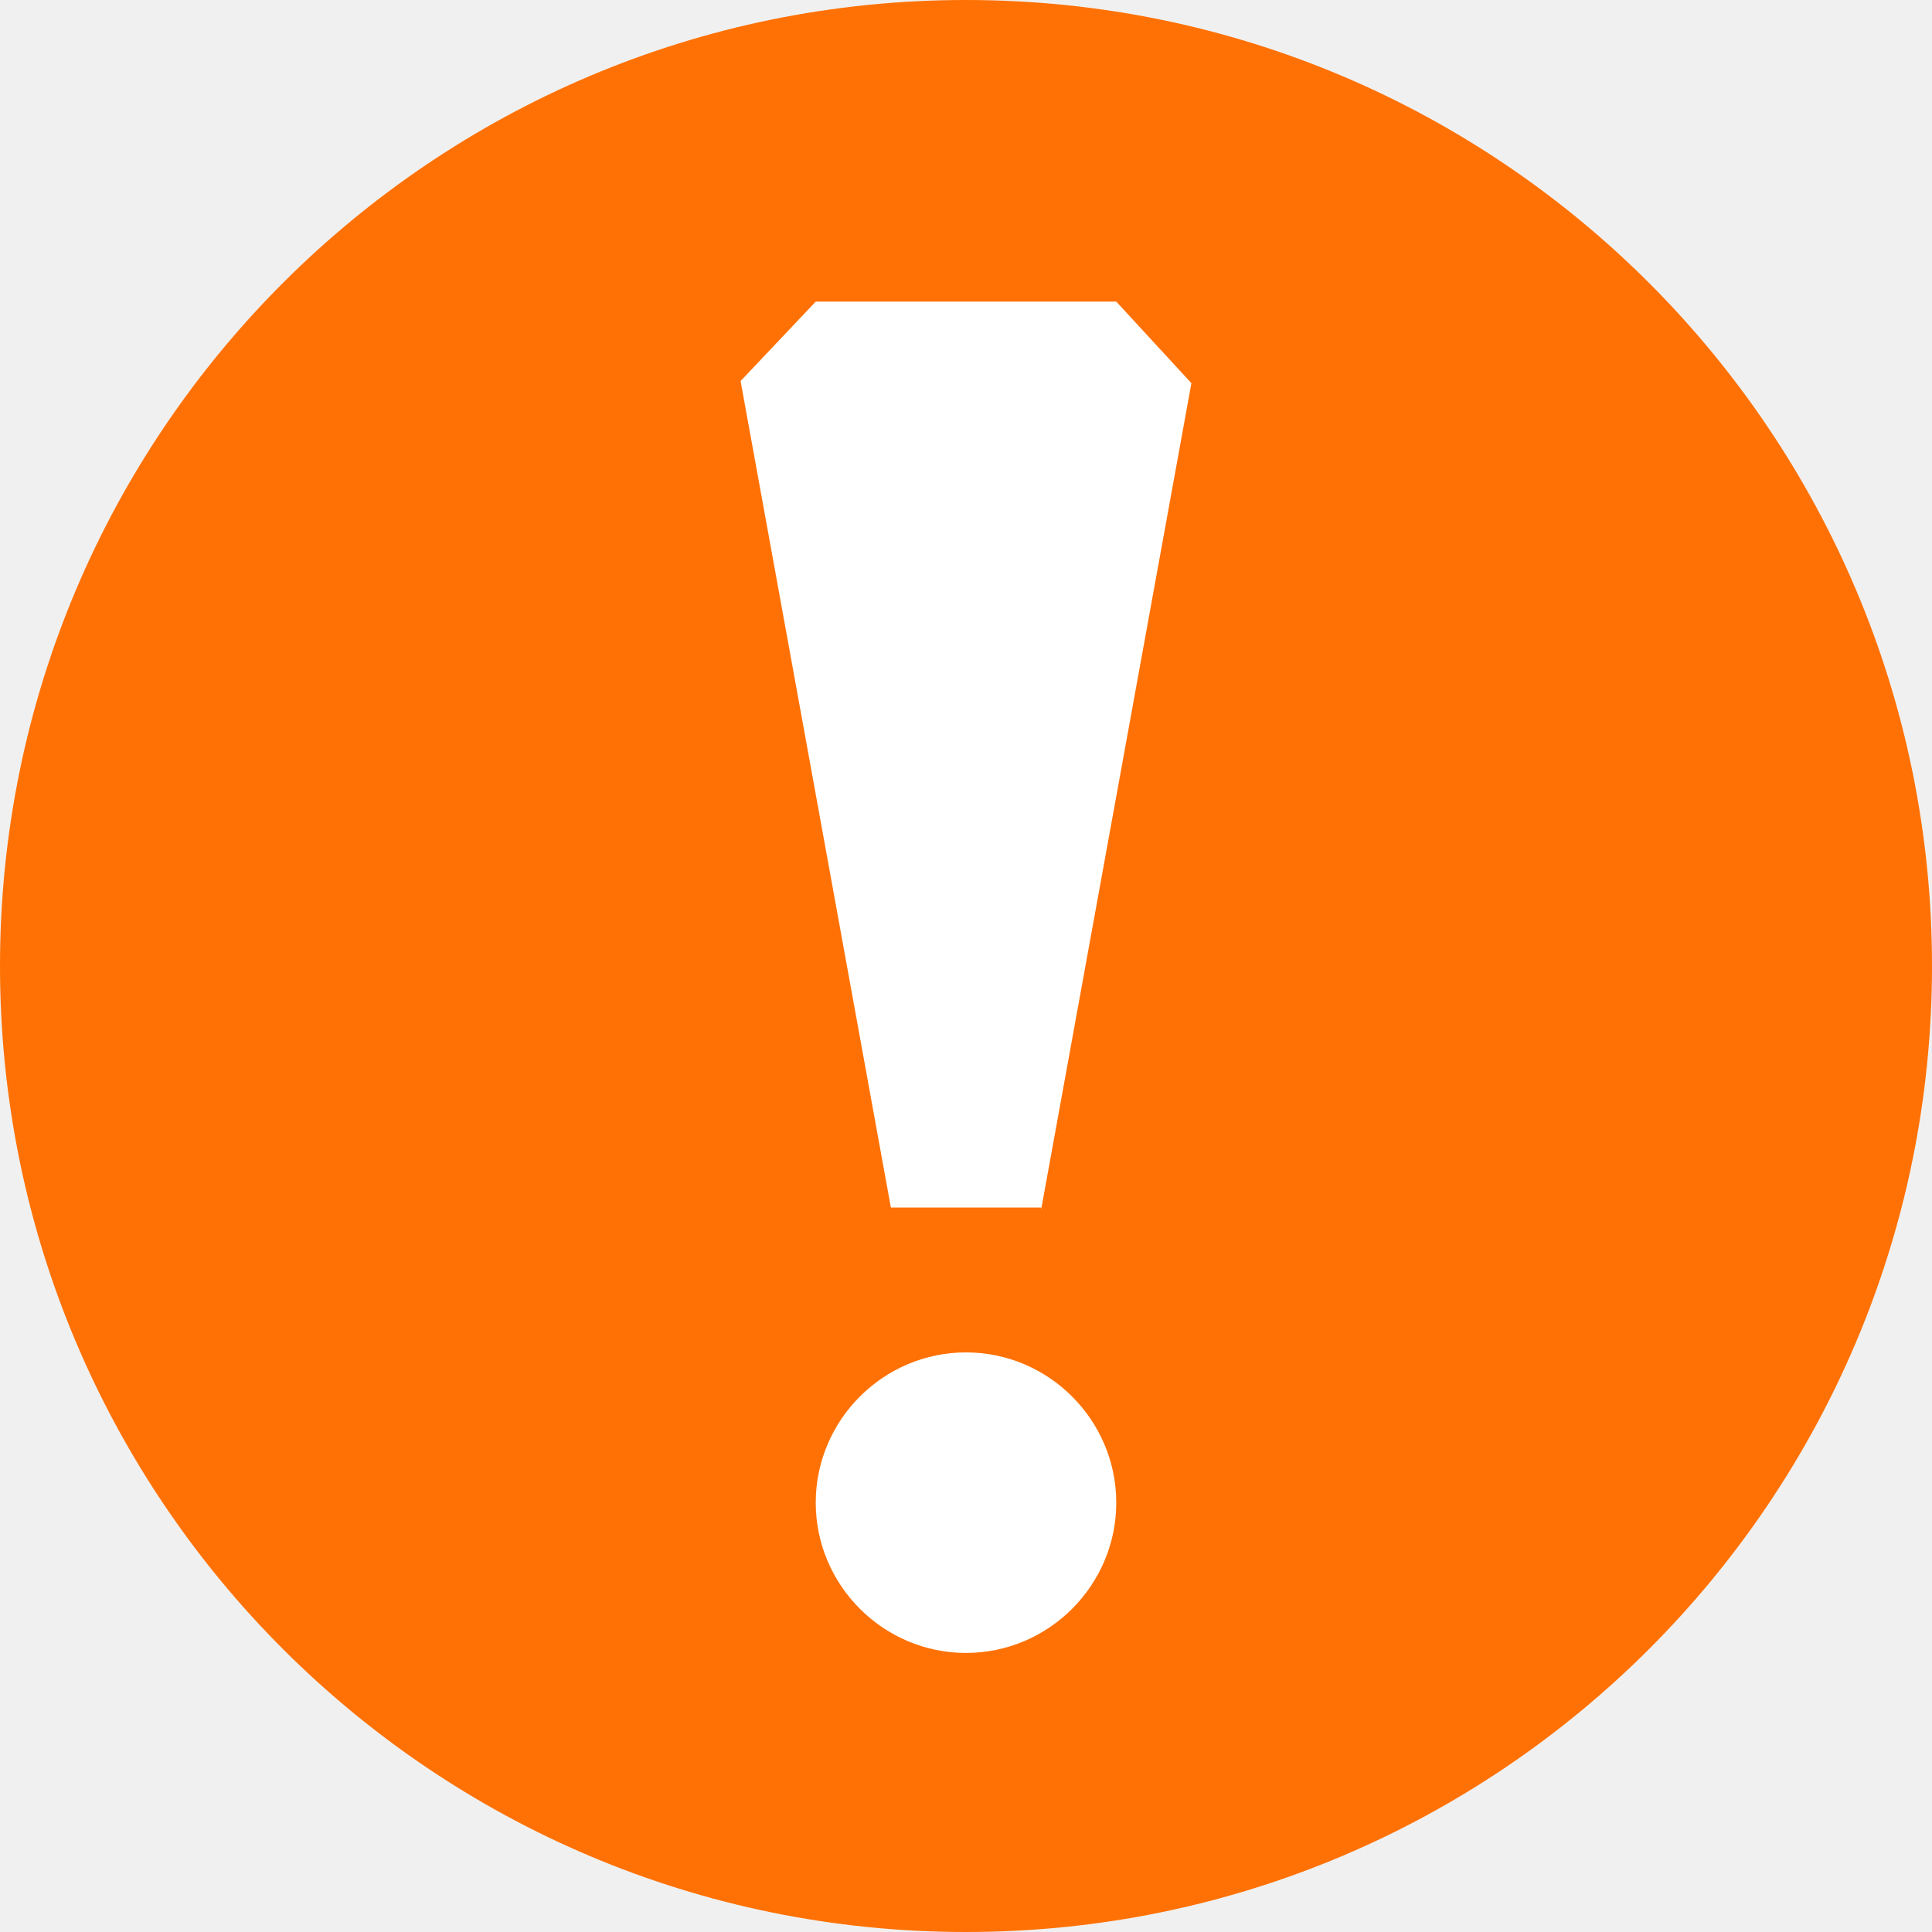
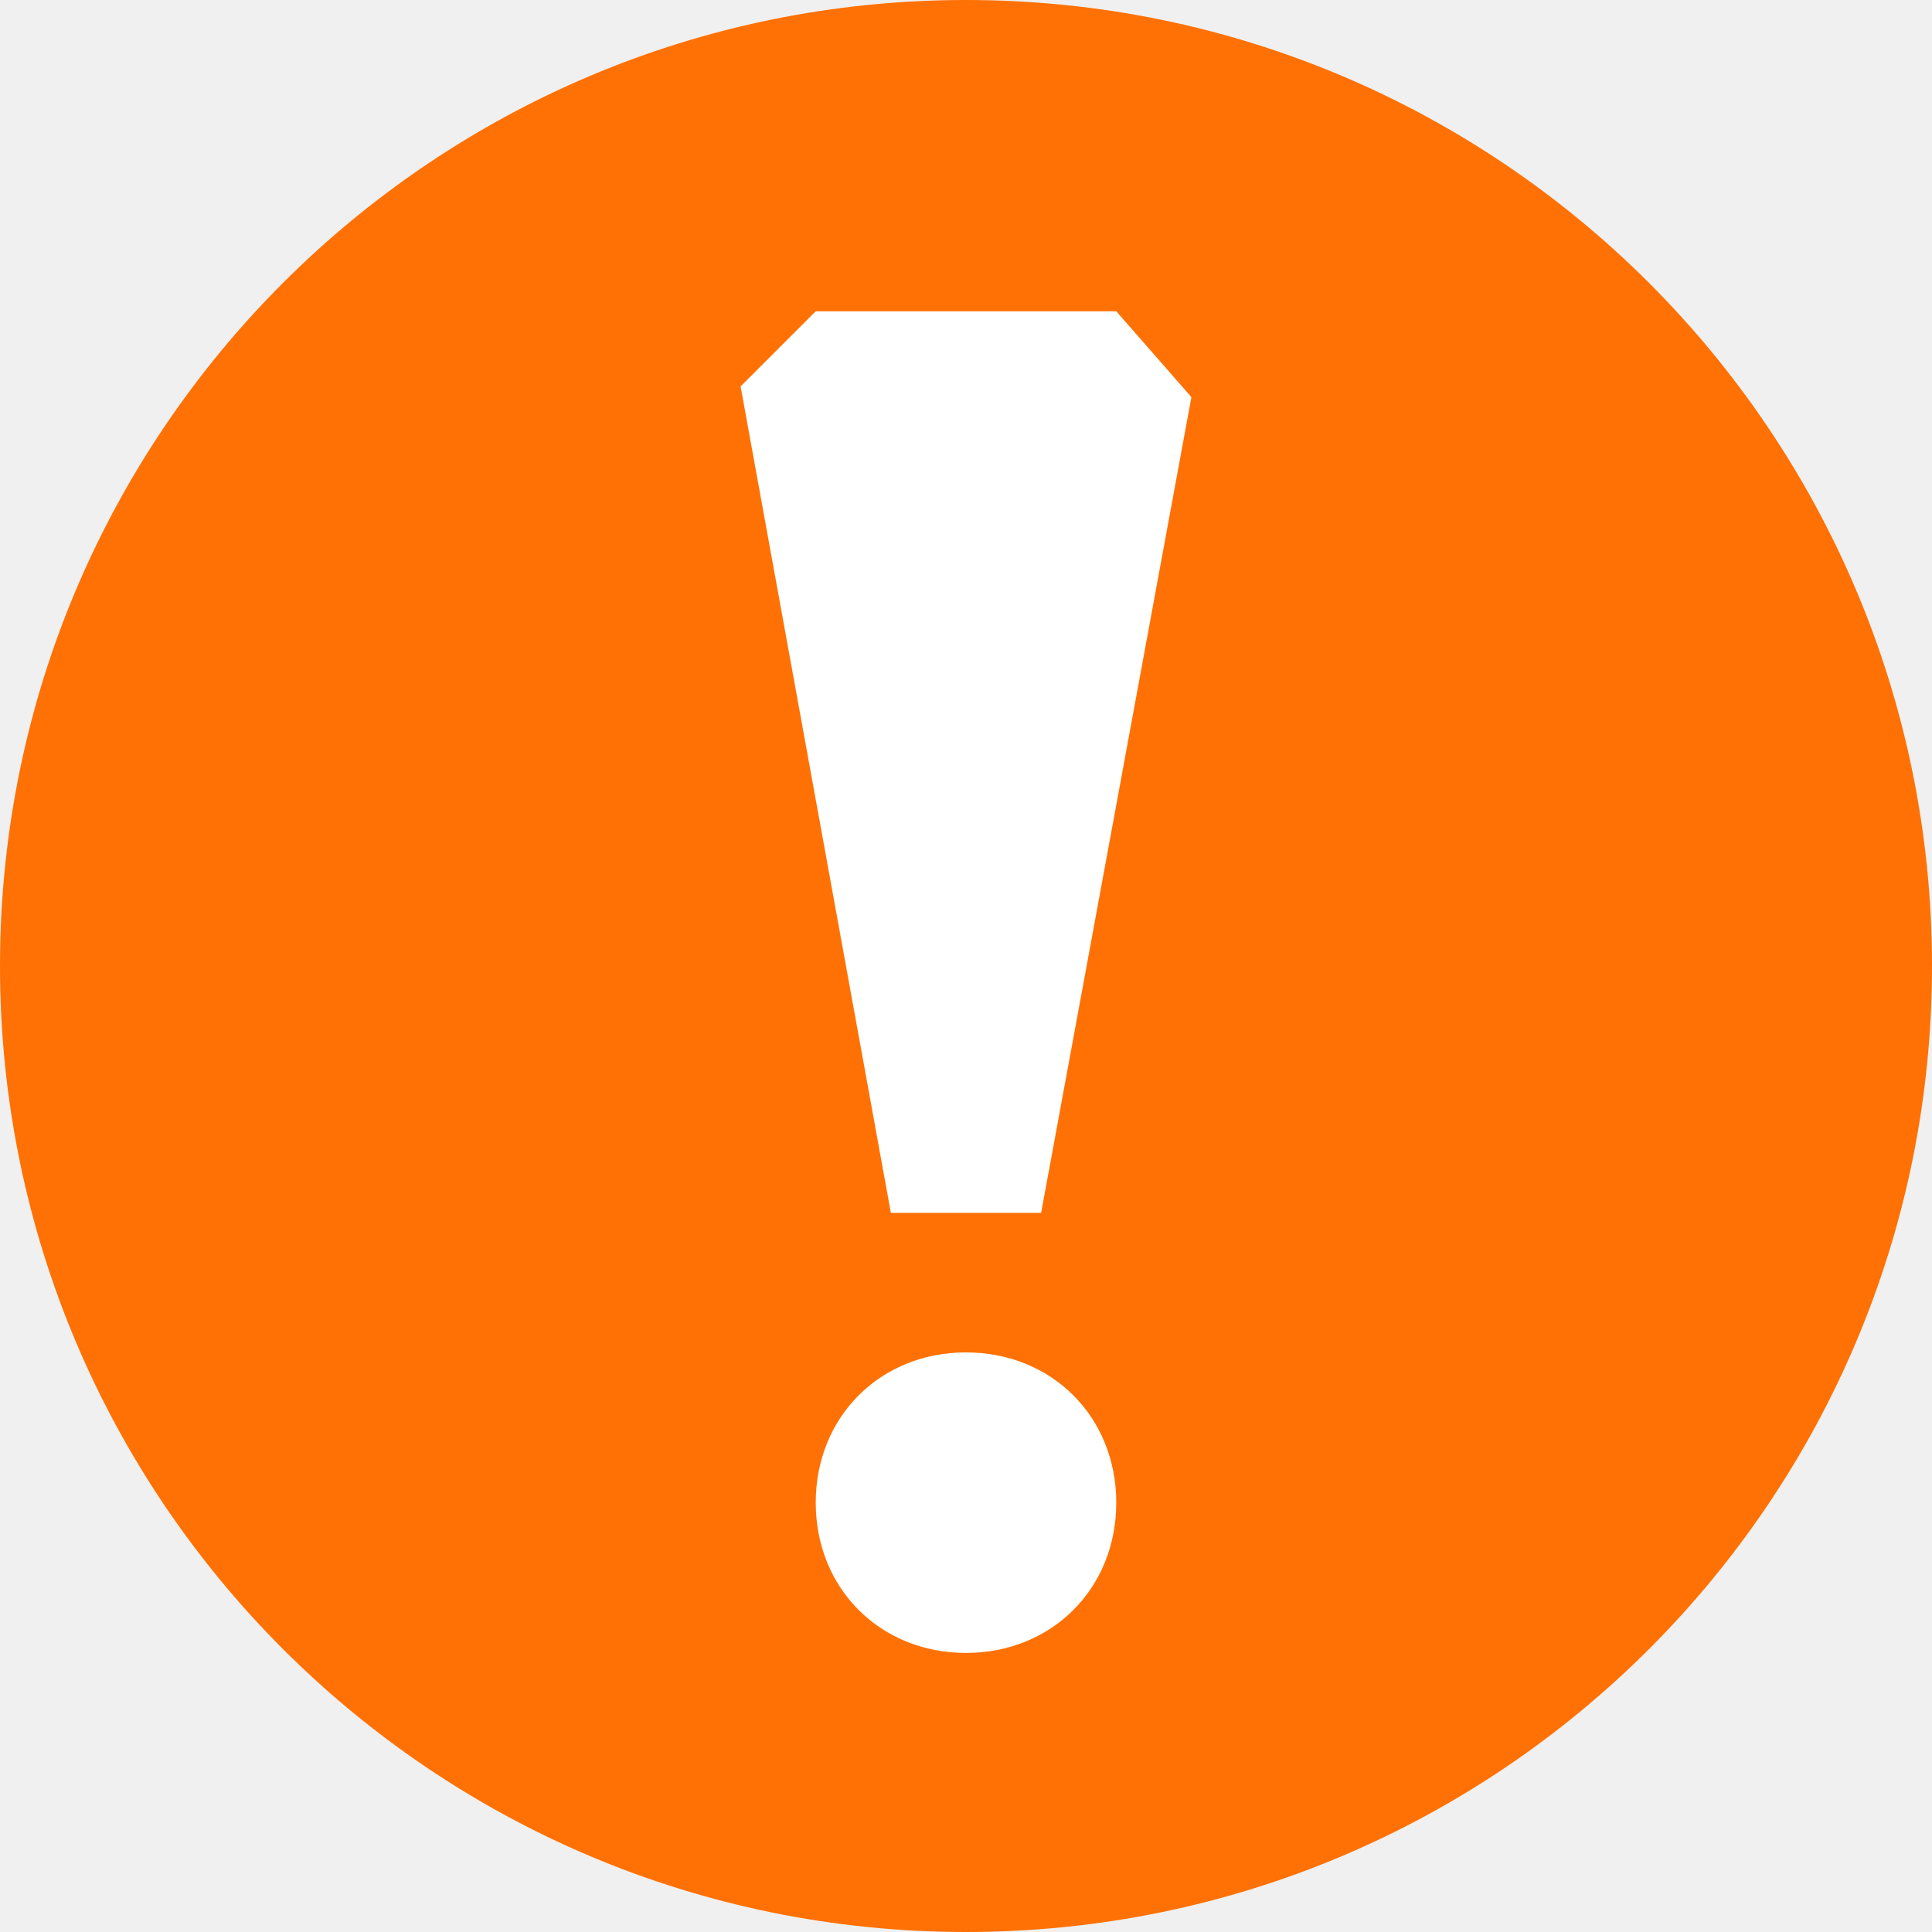
- <svg xmlns="http://www.w3.org/2000/svg" width="18" height="18">
-   <circle fill="#ff7104" cx="9" cy="9" r="9" />
-   <path fill="#fff" d="M9.7 11.25h-1.4l-1.4-7.7.7-.74h2.8l.7.76-1.4 7.7zm-.7 4.15c-.77 0-1.4-.63-1.4-1.4 0-.77.63-1.4 1.4-1.4.77 0 1.4.63 1.4 1.4 0 .77-.63 1.4-1.4 1.4z" />
+ <svg xmlns="http://www.w3.org/2000/svg" width="18" height="18" viewBox="0 0 18 18">
+   <circle fill="#FF7104" cx="9" cy="9" r="9" />
+   <path fill="#fff" d="M9.7 11.3h-1.4l-1.4-7.7.7-.7h2.8l.7.8-1.4 7.6zm-.7 4.1c-.8 0-1.4-.6-1.4-1.4 0-.8.6-1.4 1.4-1.4s1.4.6 1.4 1.4c0 .8-.6 1.4-1.4 1.4z" />
</svg>
